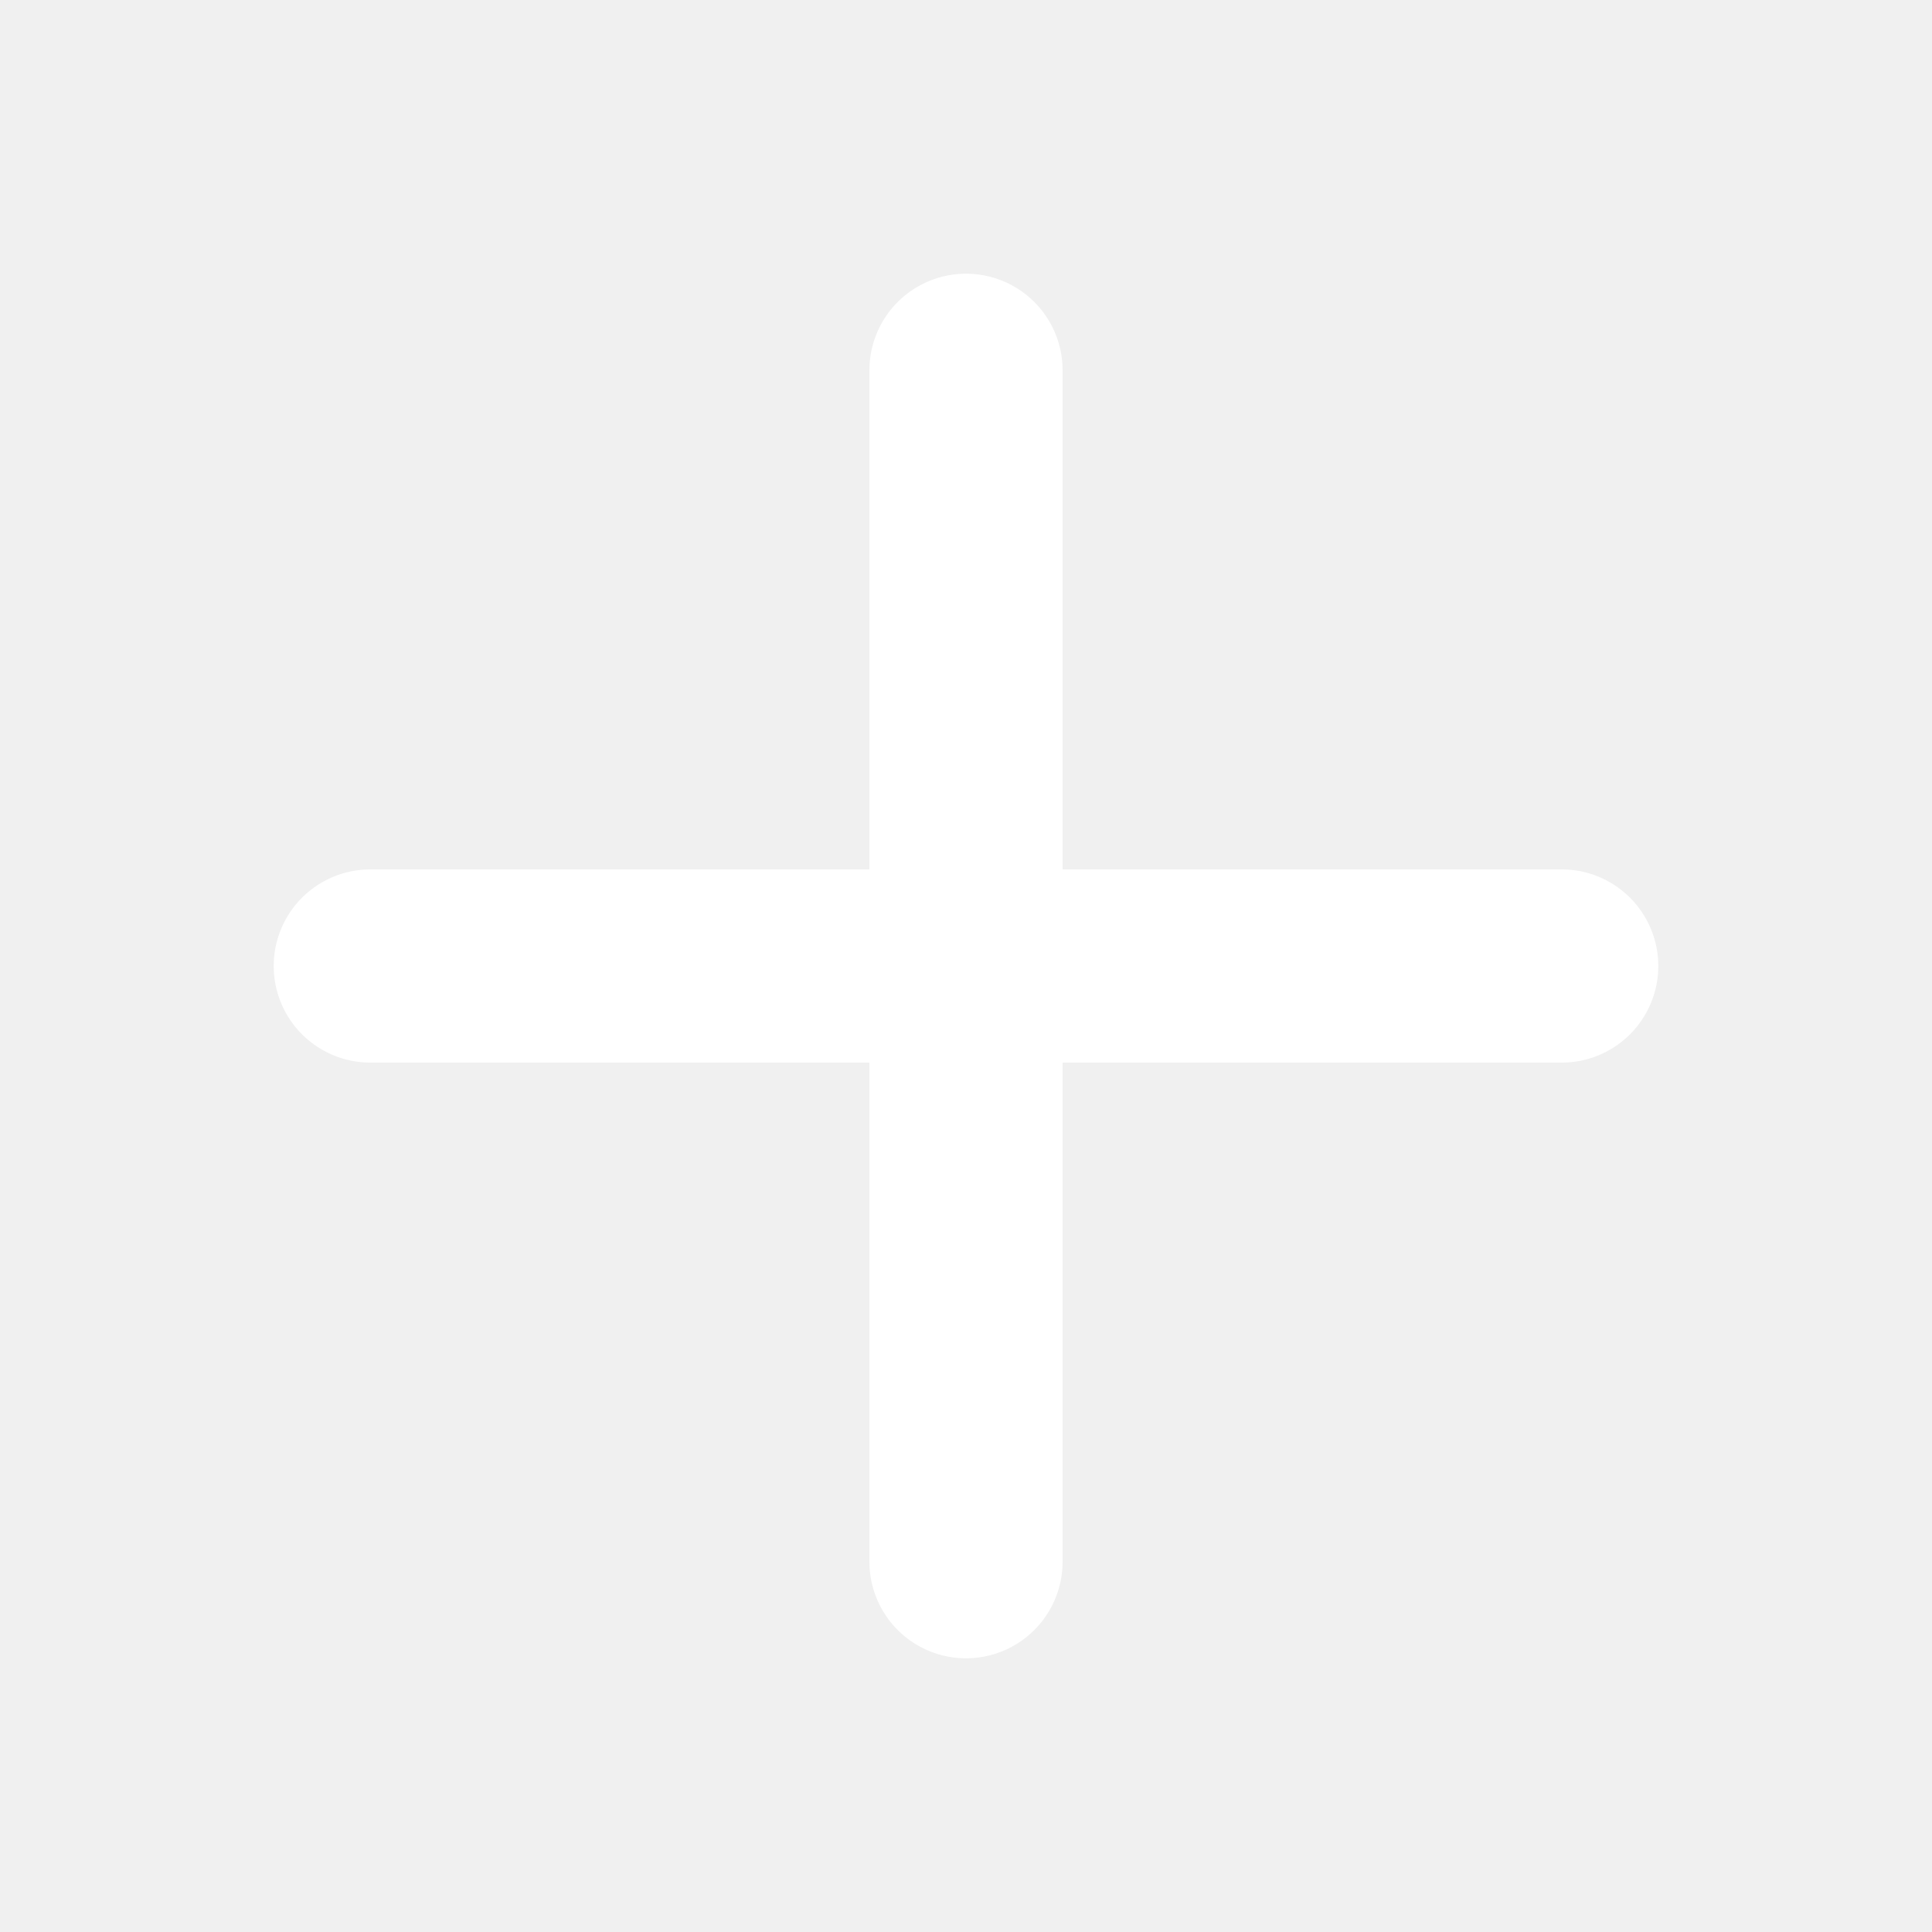
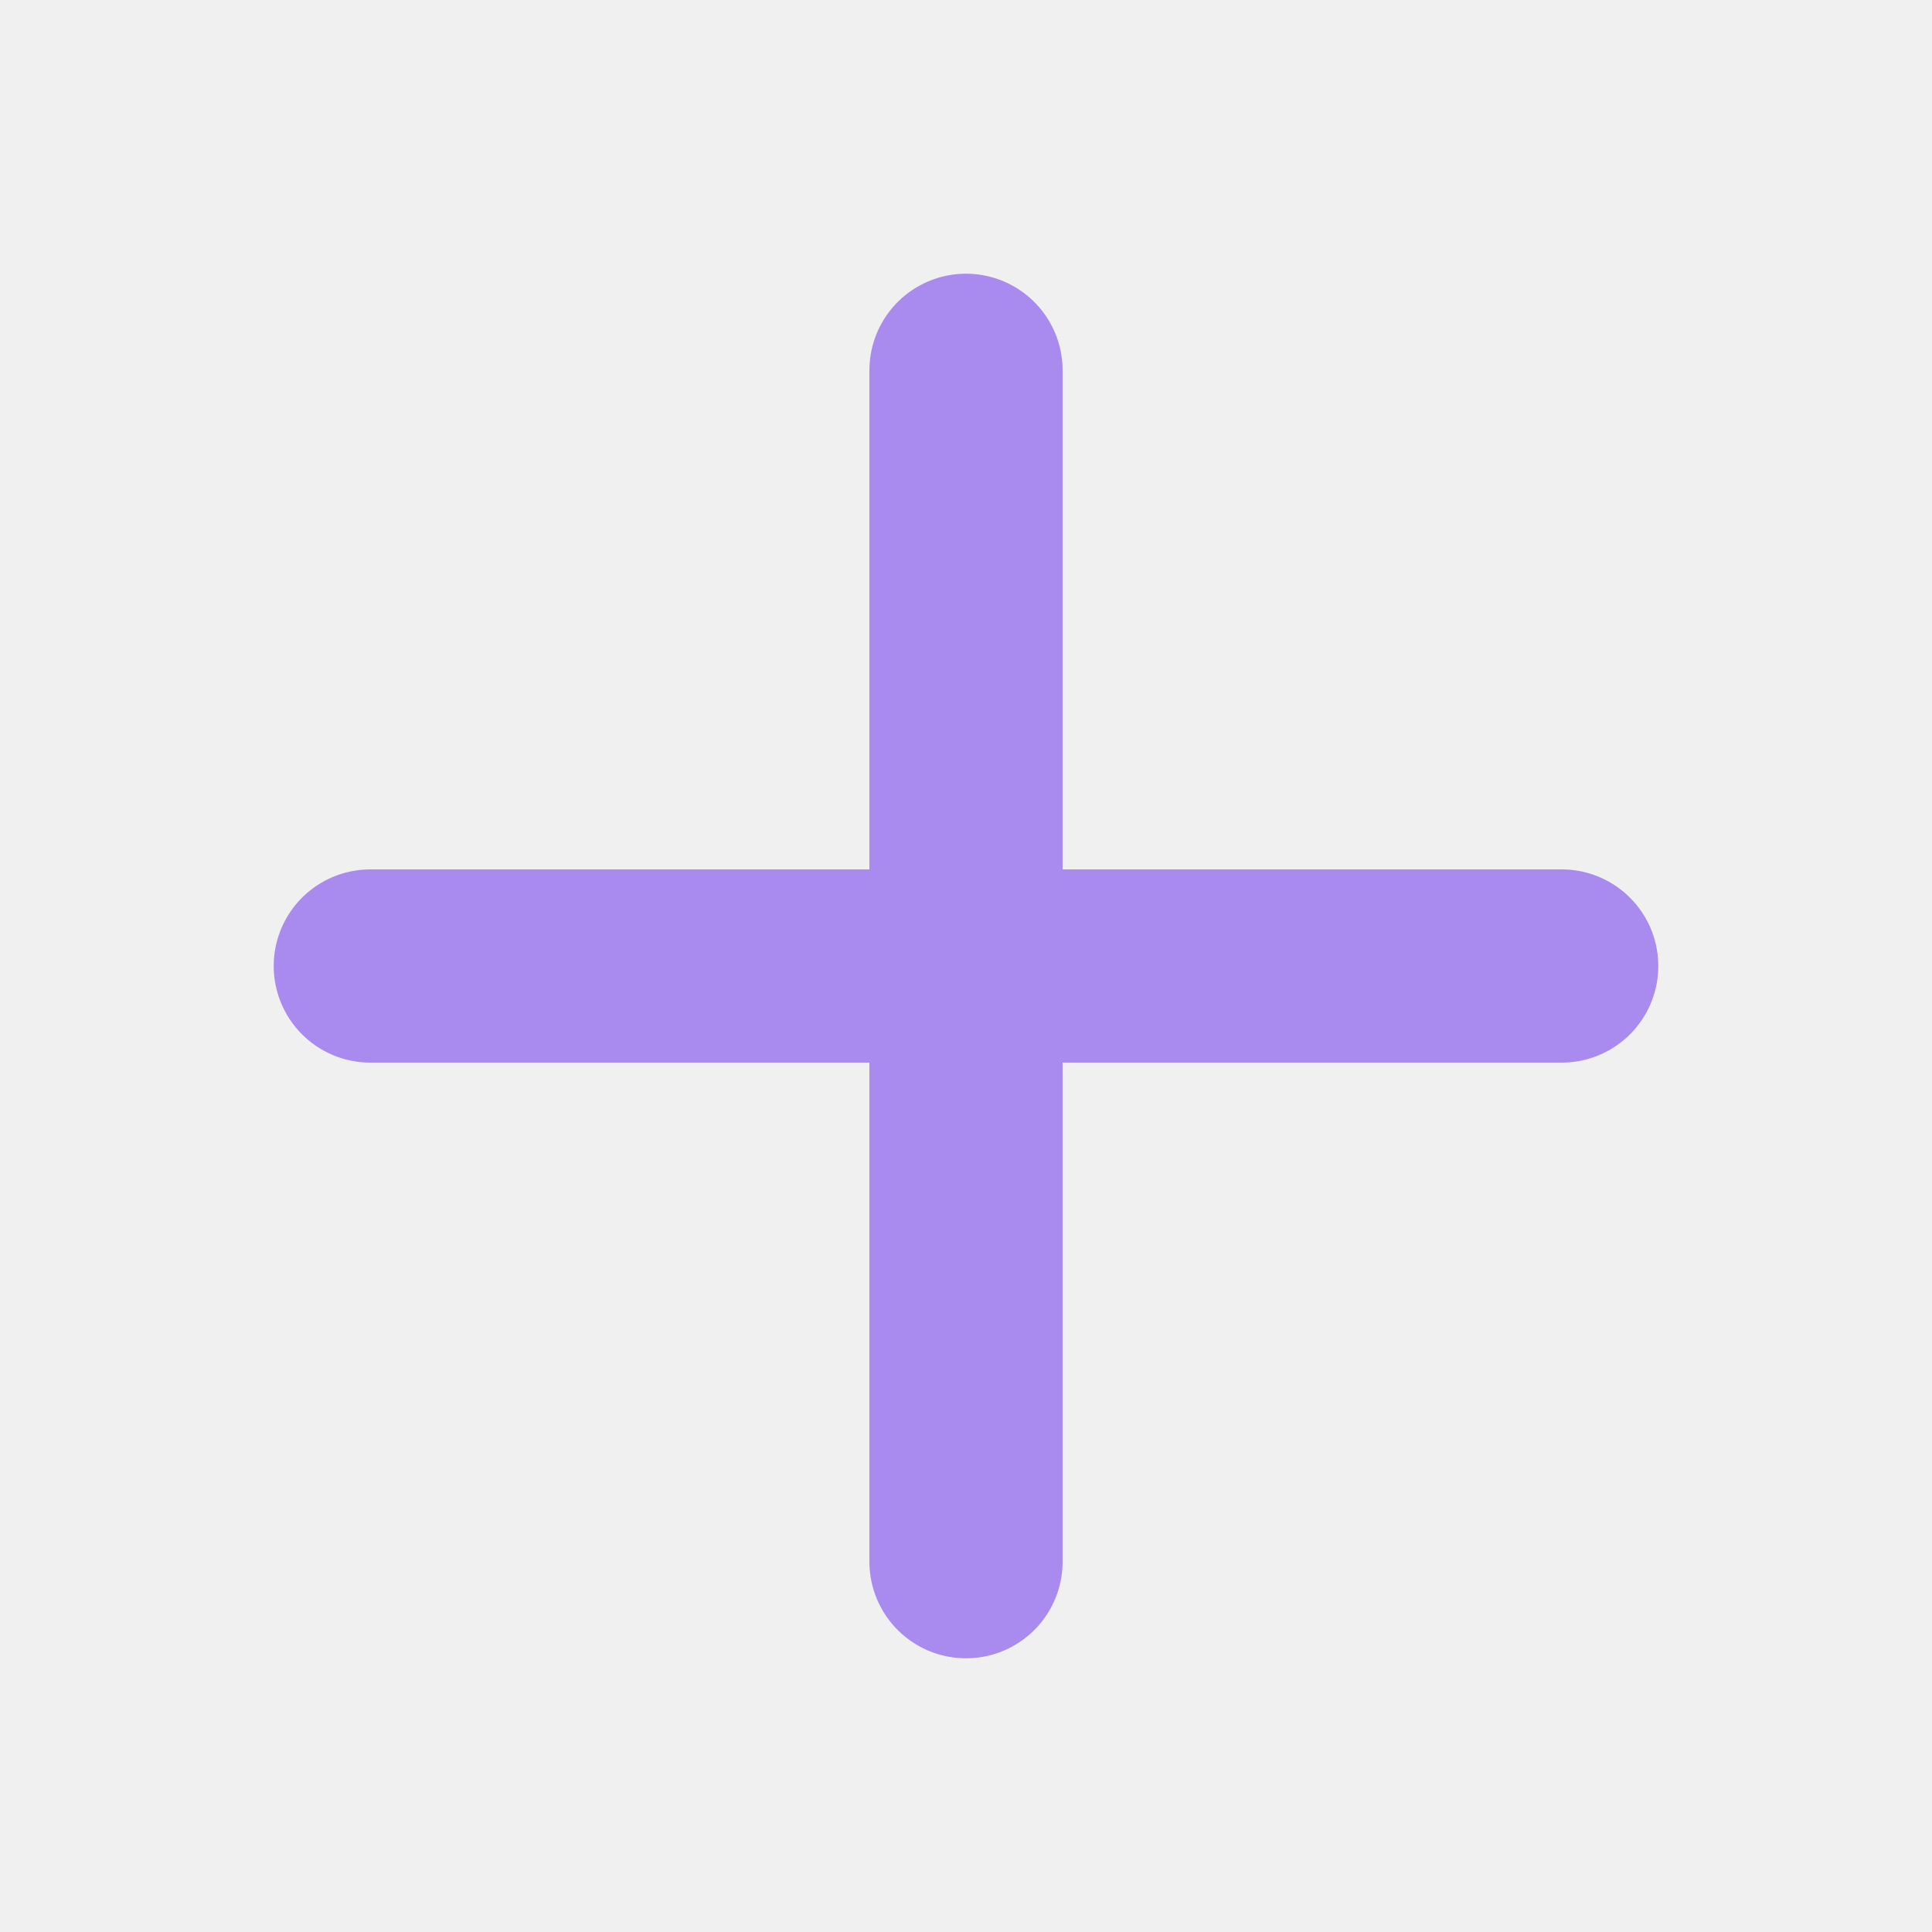
<svg xmlns="http://www.w3.org/2000/svg" width="24" height="24" viewBox="0 0 24 24">
-   <path d="M12 4.6 V19.4 M4.6 12 H19.4" fill="none" stroke="#fff" stroke-width="2.4" stroke-linecap="round" />
+   <path d="M12 4.6 V19.4 M4.6 12 H19.4" fill="none" stroke="#A98BF0" stroke-width="2.4" stroke-linecap="round" />
</svg>
